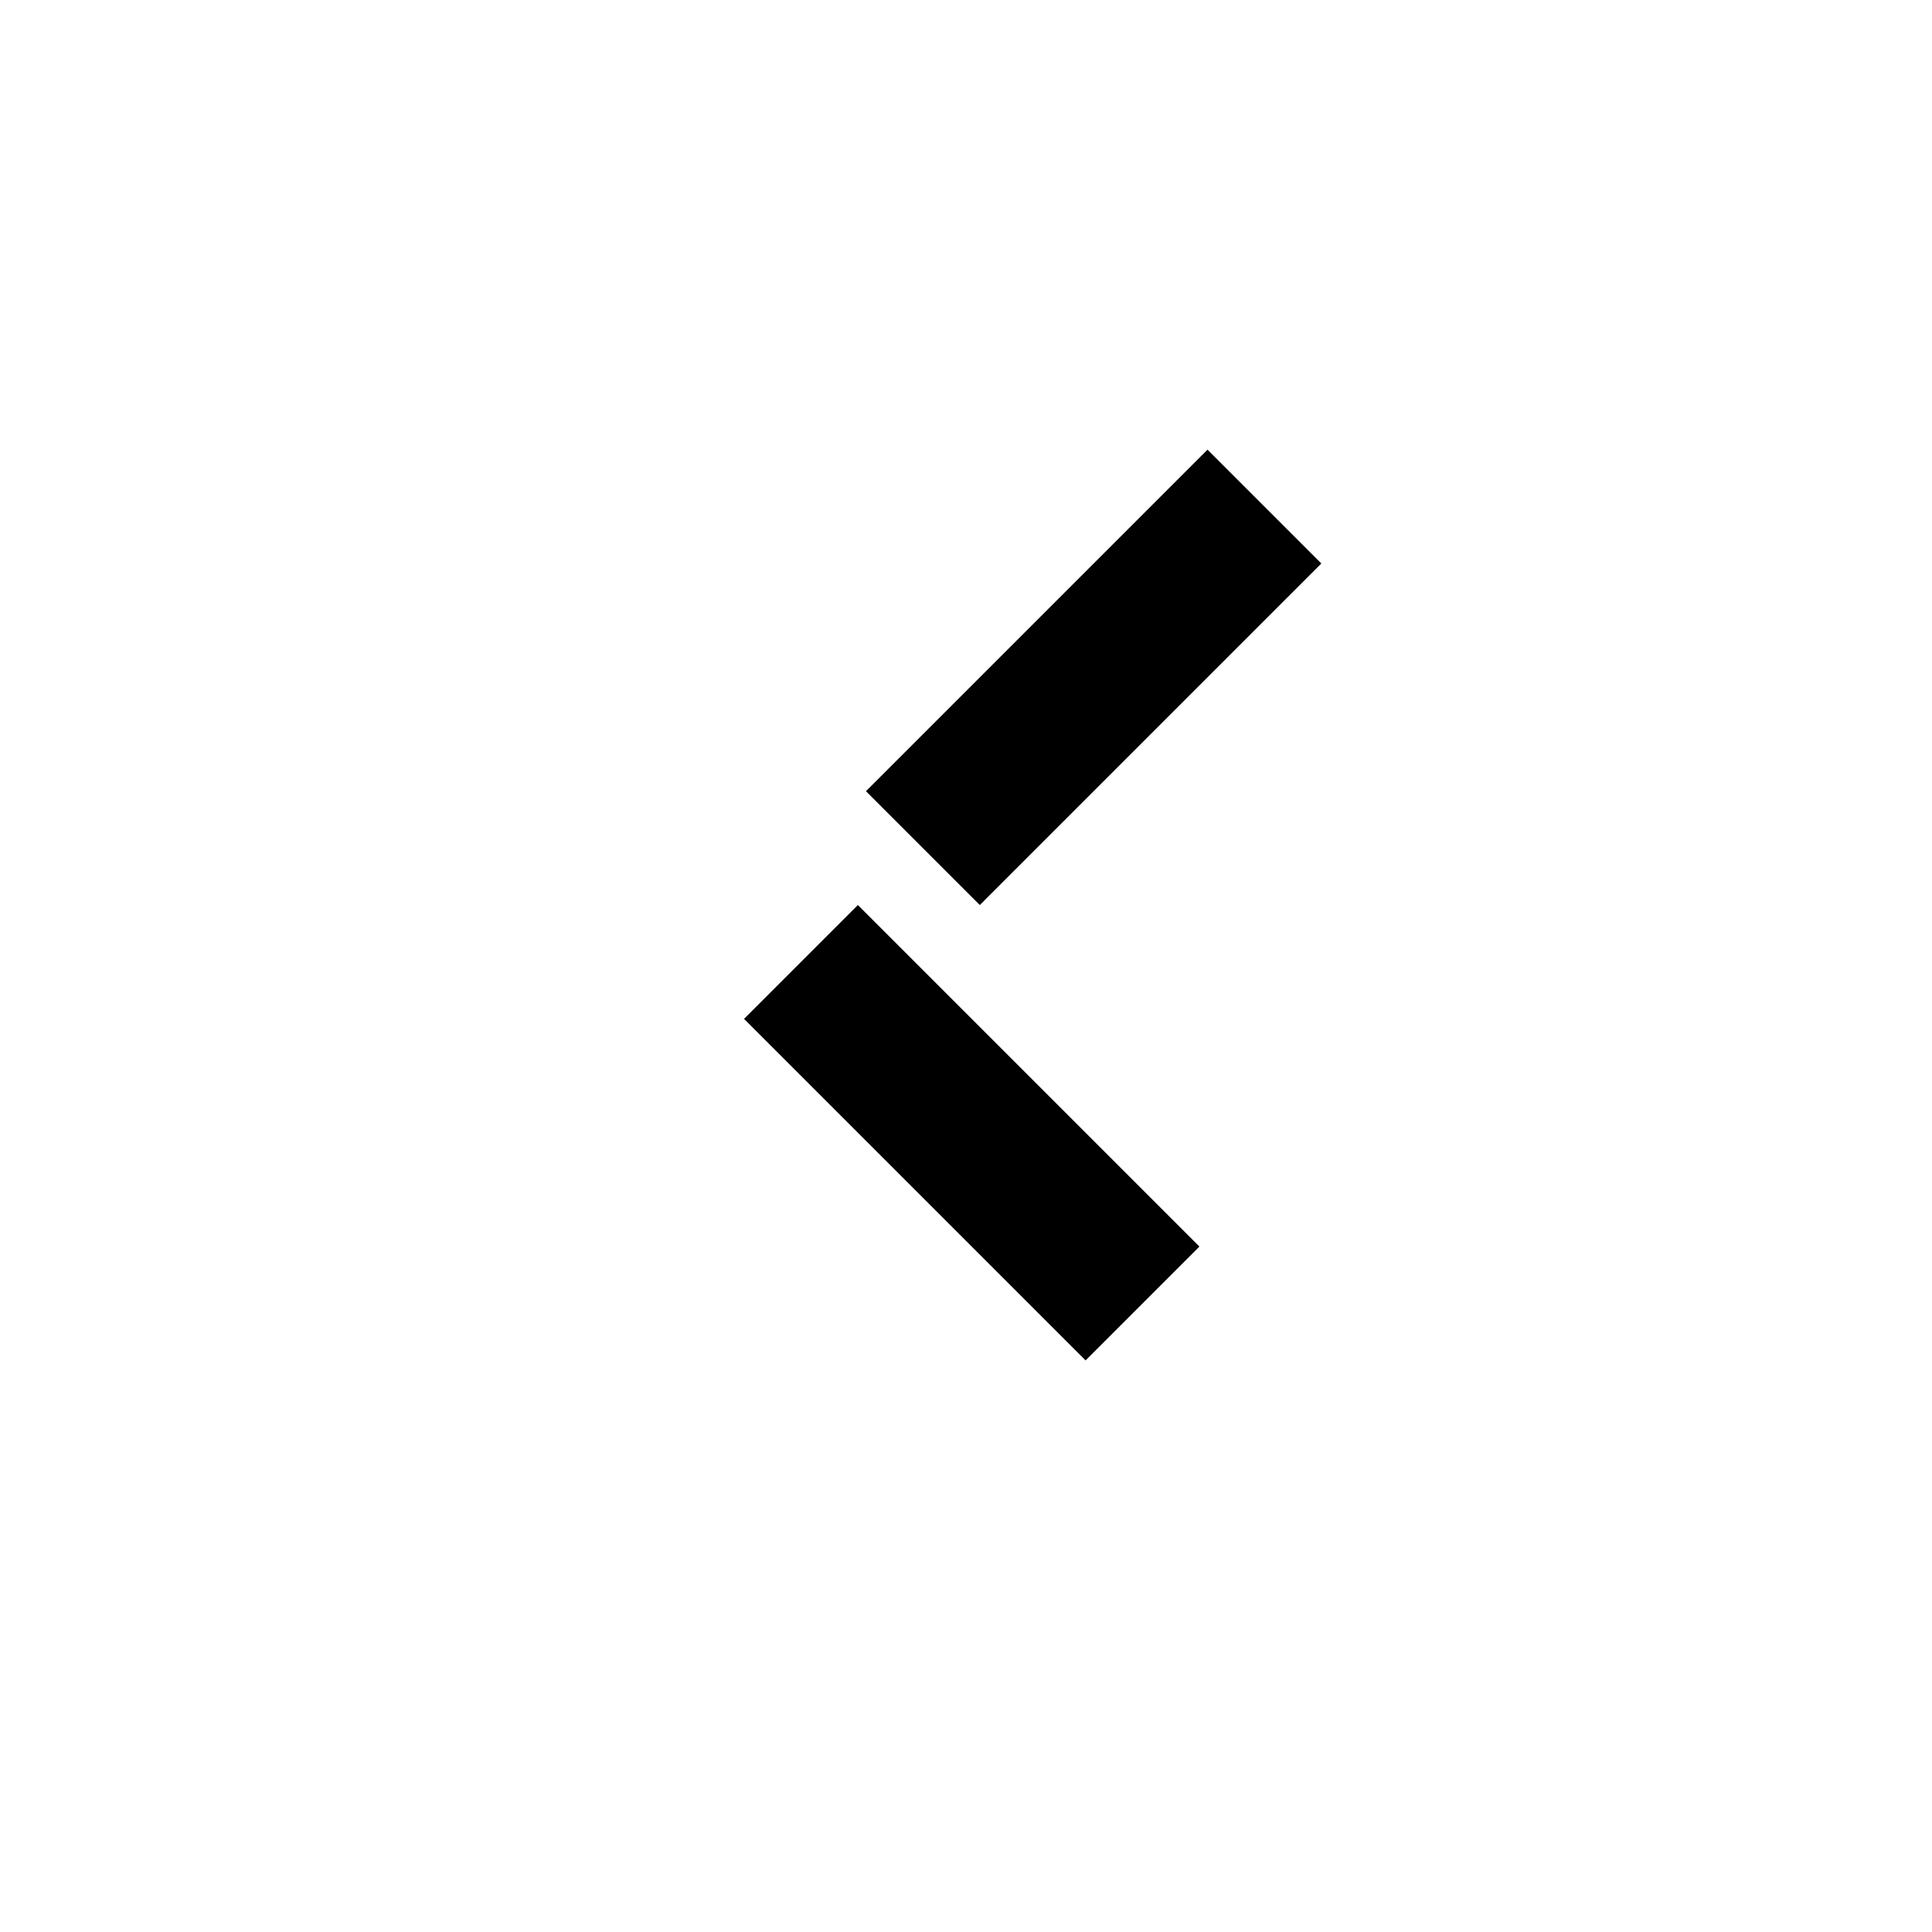
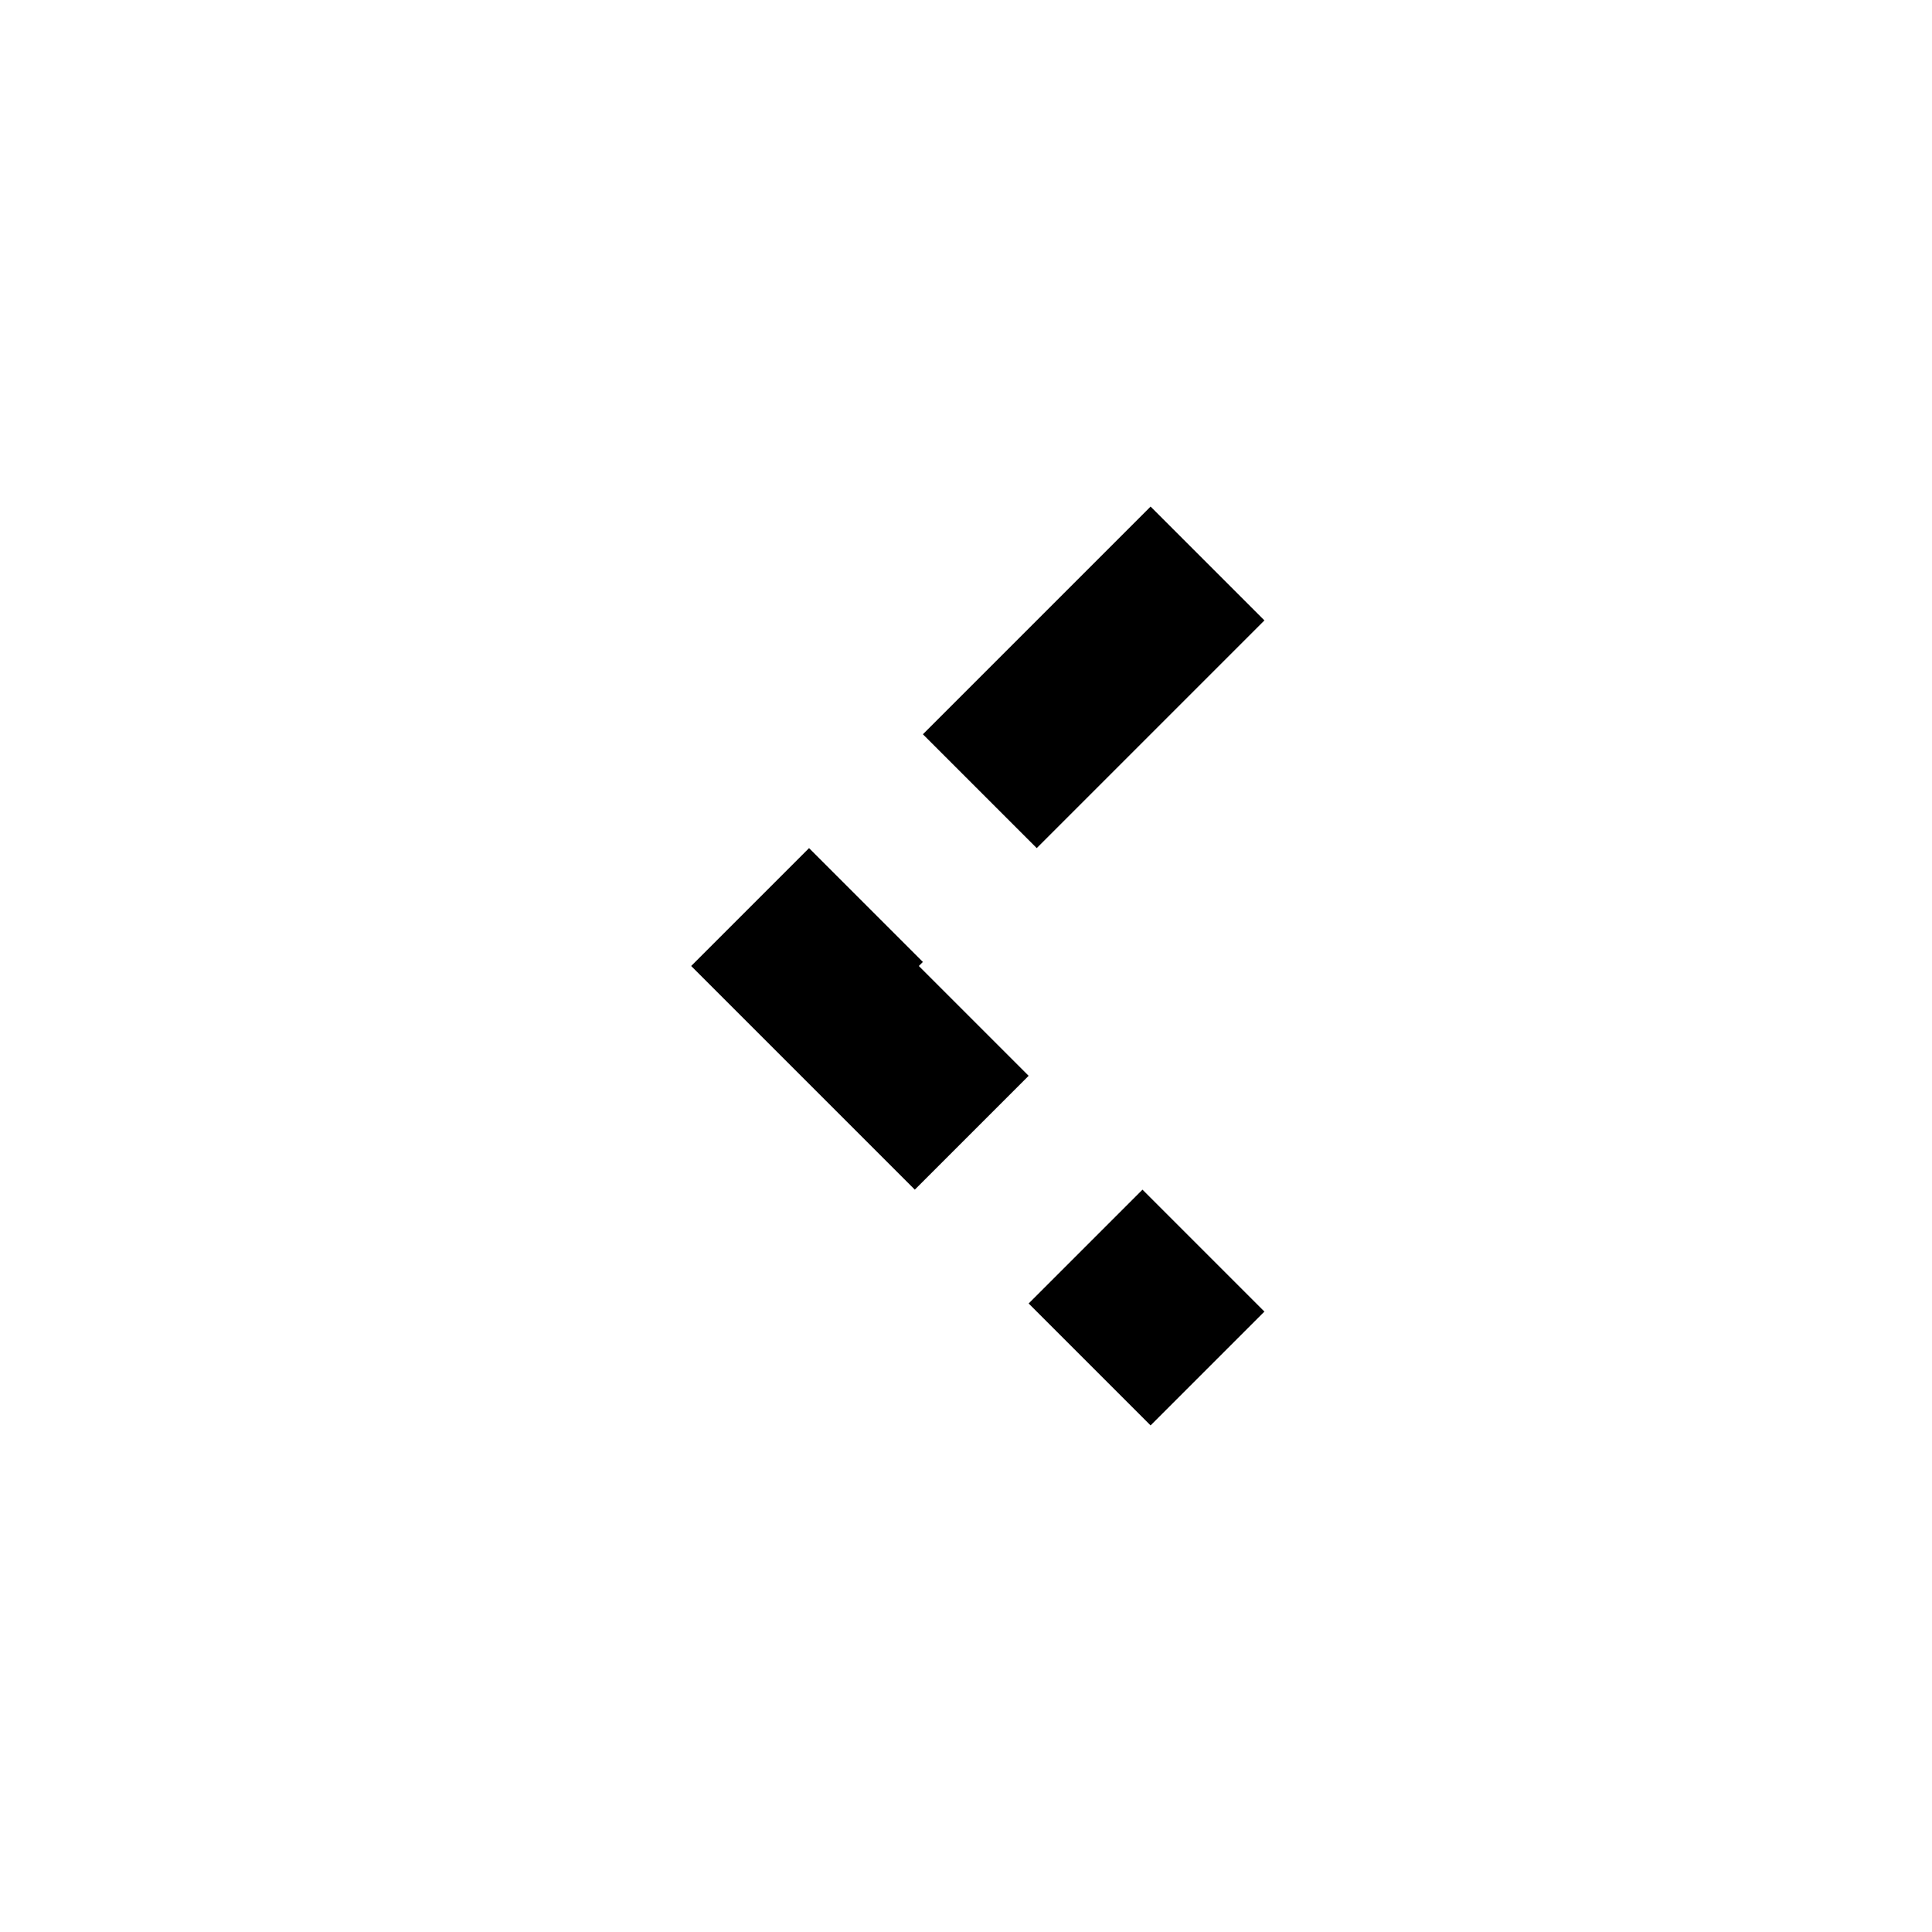
<svg xmlns="http://www.w3.org/2000/svg" width="24" height="24" viewBox="0 0 24 24" fill="none">
  <g id="chevron-left-dashed">
-     <path id="Vector 74" d="M15 7L10 12L15 17" stroke="black" stroke-width="2" stroke-linecap="square" stroke-dasharray="4 4" />
+     <path id="Vector 74" d="M15 7L10 12L15 17" stroke="black" stroke-width="2" stroke-dasharray="4 2" />
  </g>
</svg>
